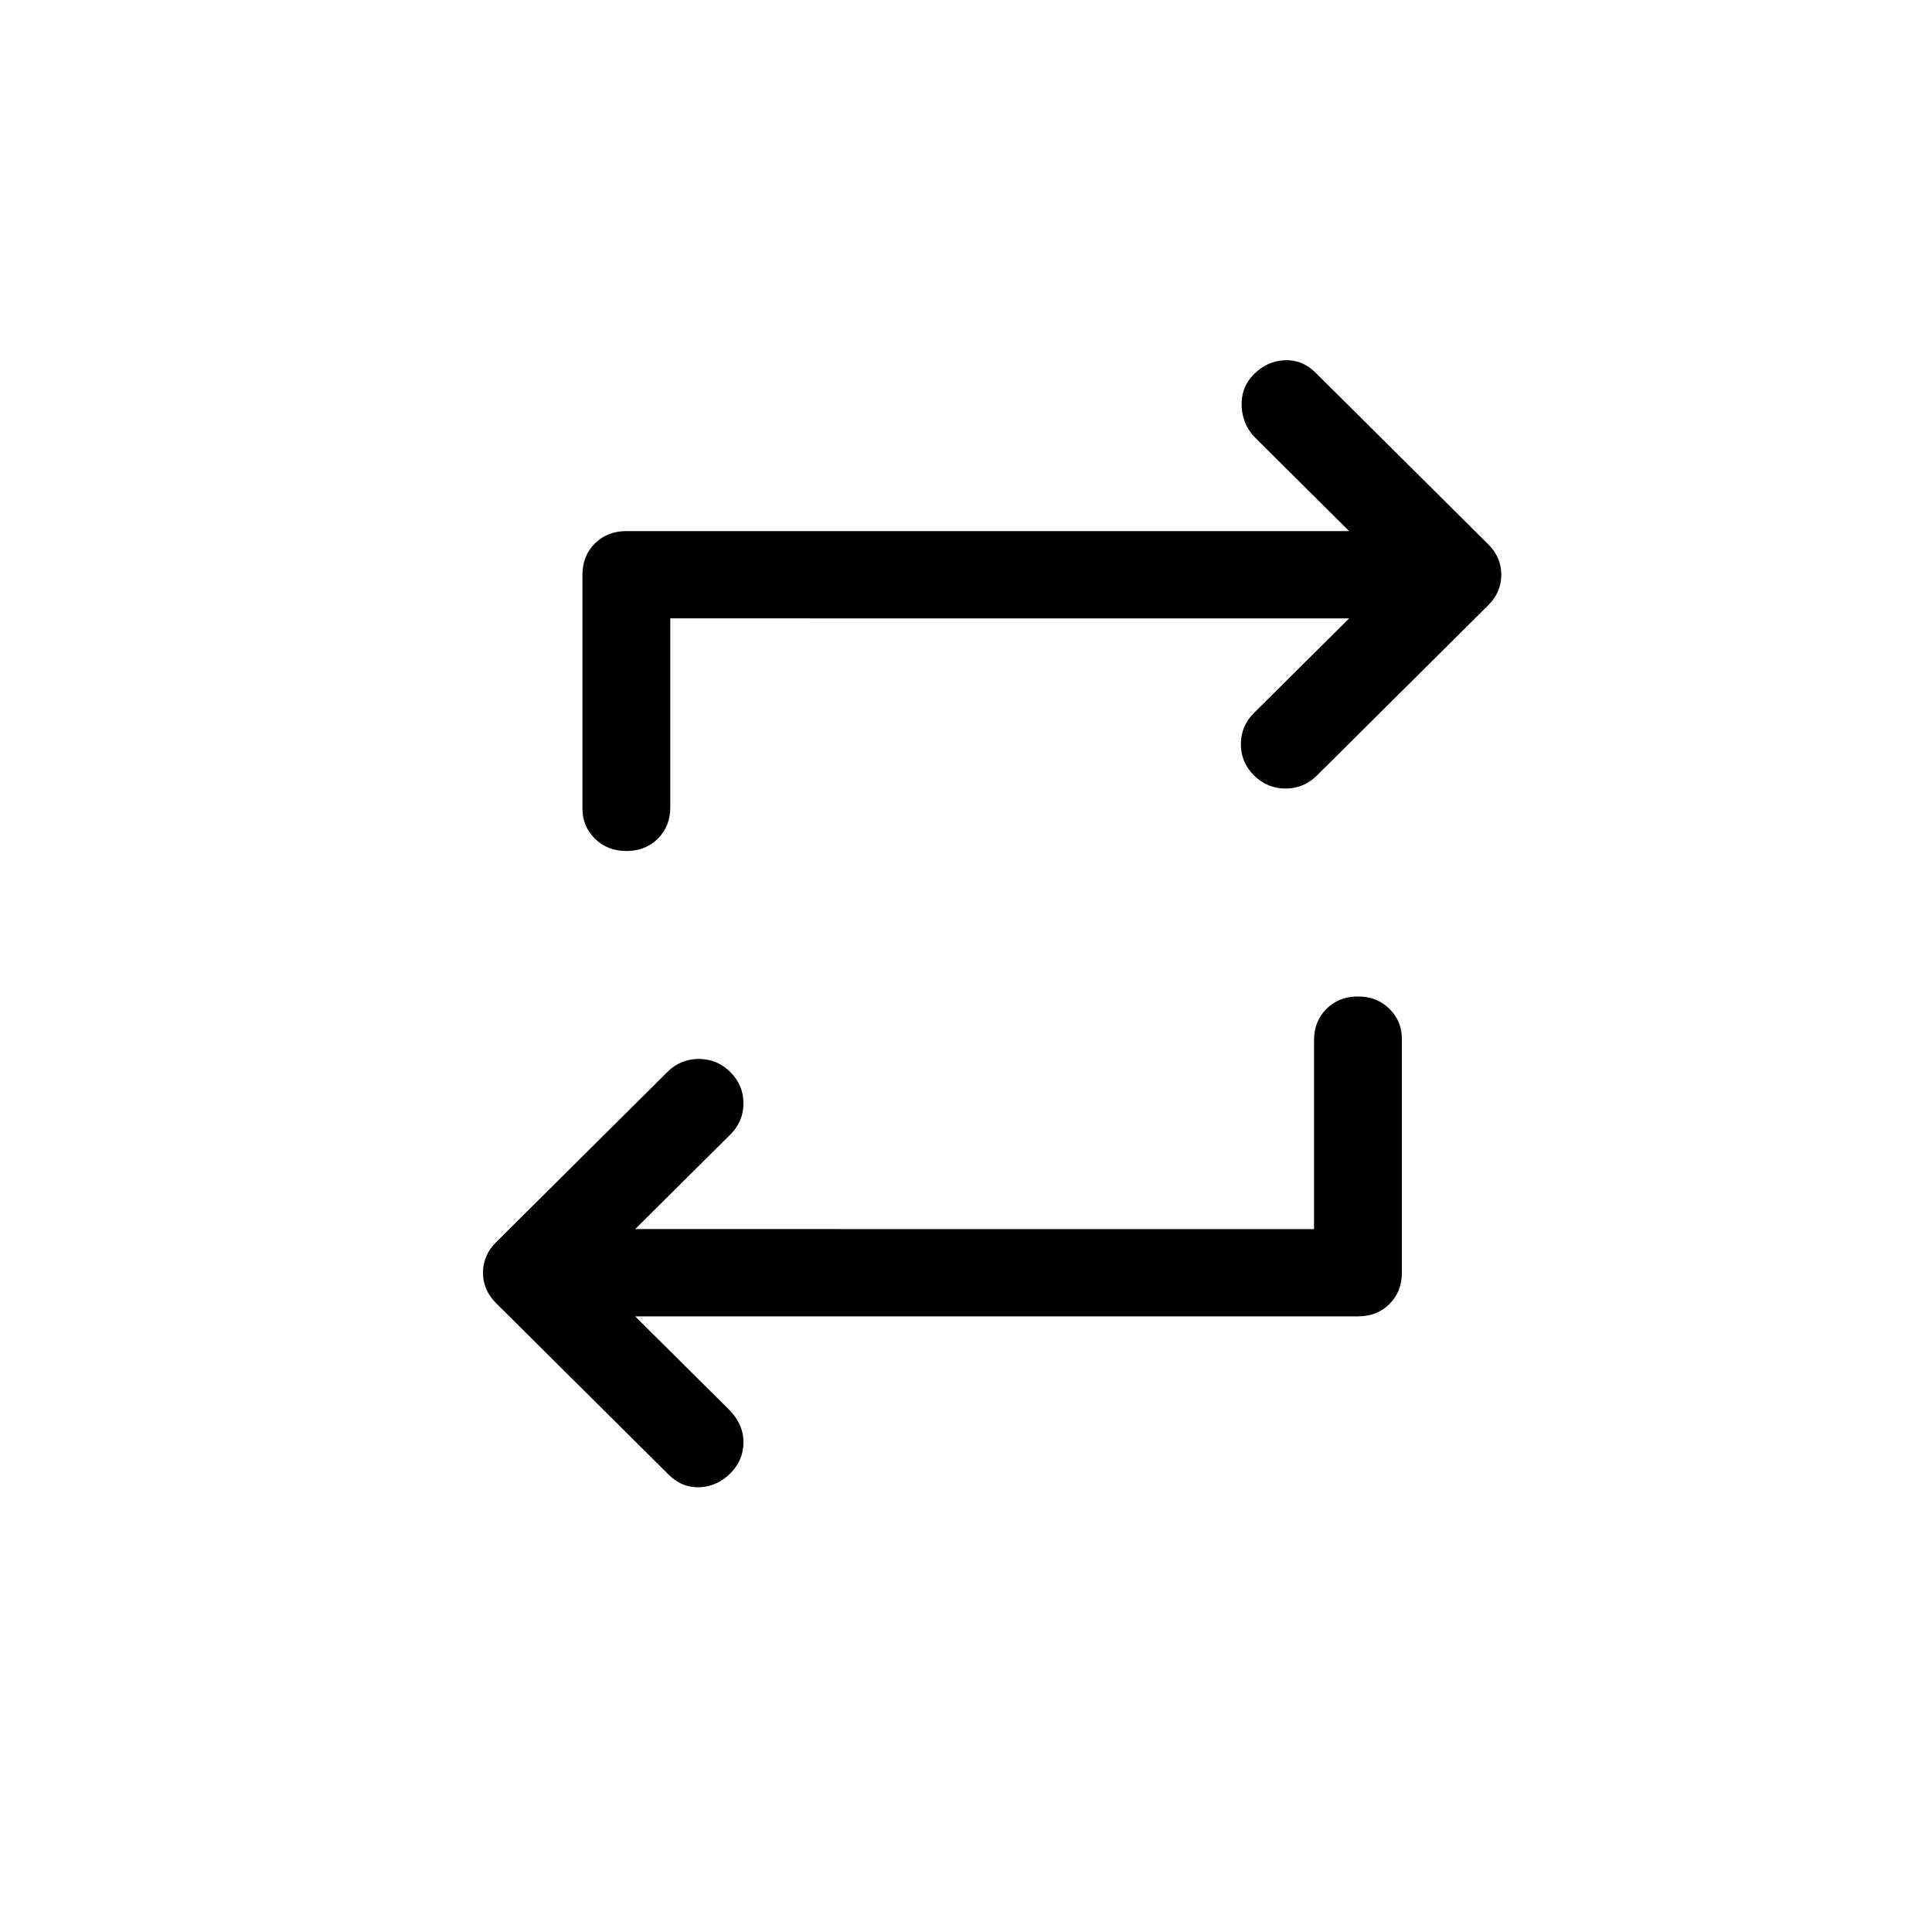
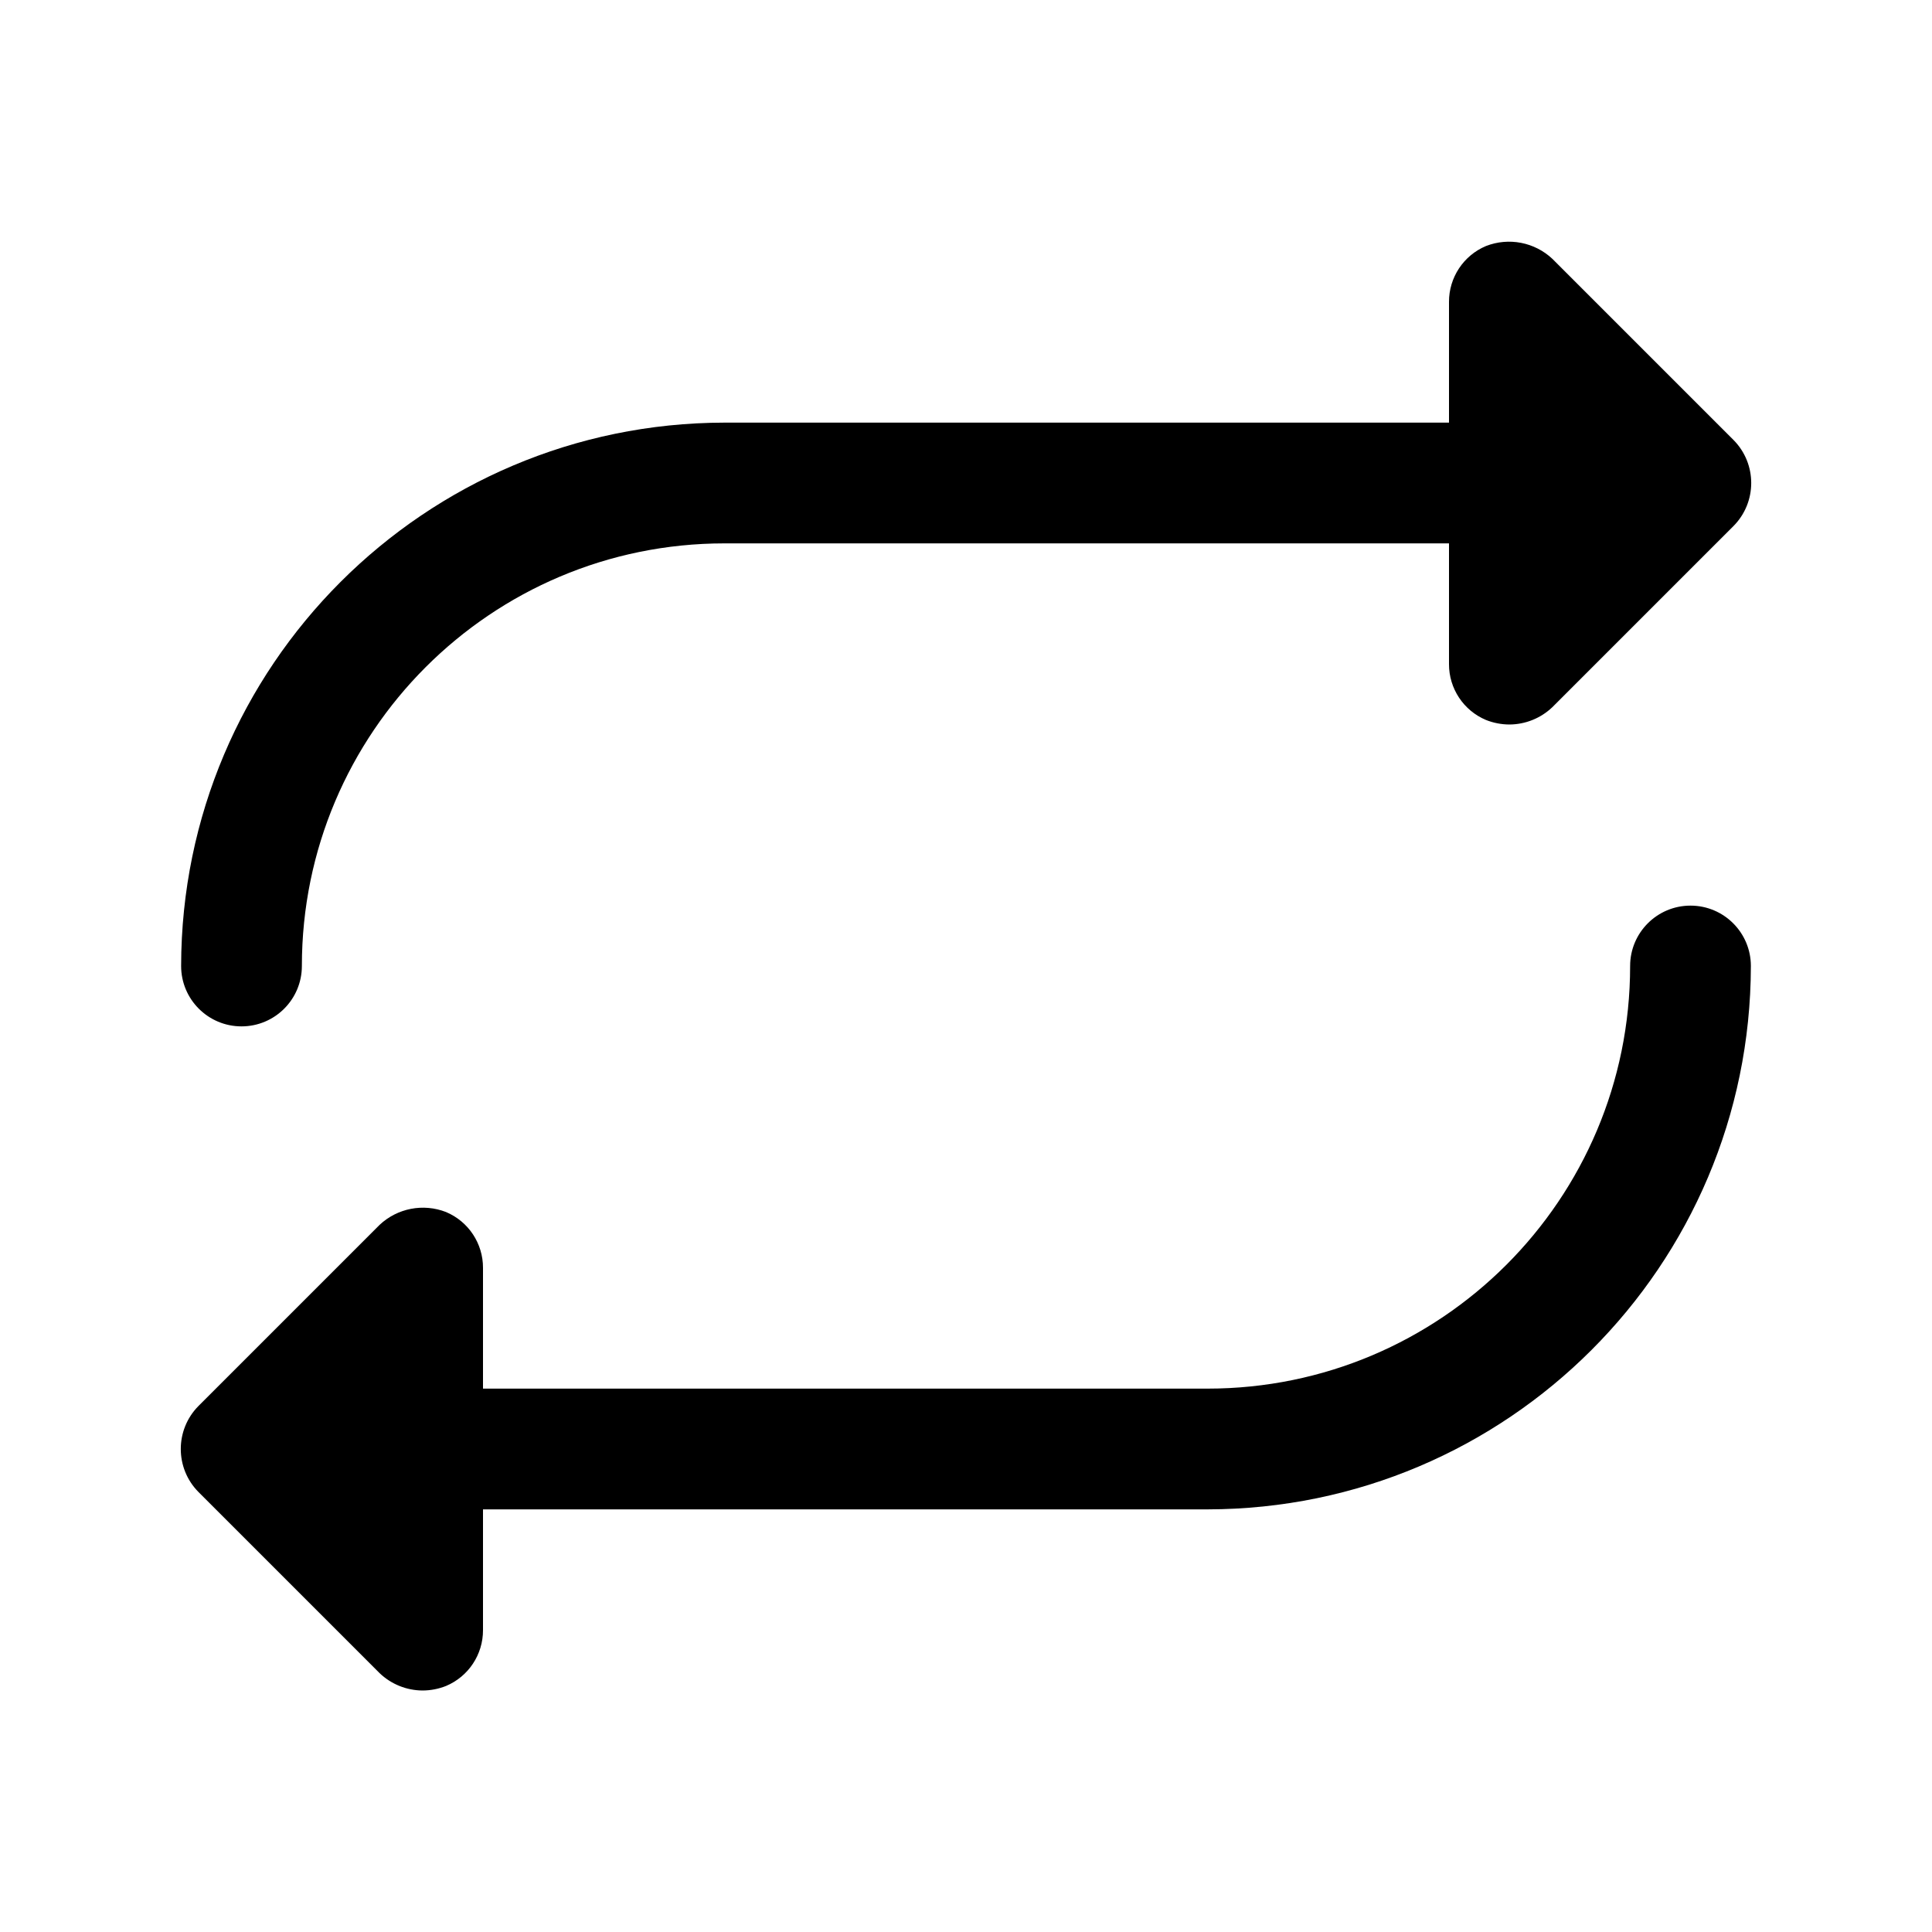
- <svg xmlns="http://www.w3.org/2000/svg" height="48" width="48" version="1.1" id="svg1083">
-   <defs id="defs1087" />
-   <path d="m 32.647,30.537 v -4.696 q 0,-0.47 0.309,-0.777 0.309,-0.307 0.782,-0.307 0.473,0 0.782,0.307 0.309,0.307 0.309,0.741 v 5.816 q 0,0.47 -0.309,0.777 -0.309,0.307 -0.782,0.307 h -17.957 l 2.326,2.312 q 0.364,0.361 0.364,0.813 0,0.452 -0.327,0.777 -0.327,0.325 -0.763,0.343 -0.436,0.018 -0.763,-0.307 L 12.327,32.379 Q 12,32.054 12,31.62 q 0,-0.434 0.327,-0.759 l 4.253,-4.227 q 0.327,-0.325 0.782,-0.325 0.454,0 0.782,0.325 0.327,0.325 0.327,0.777 0,0.452 -0.327,0.777 l -2.363,2.348 z M 16.653,15.363 v 4.696 q 0,0.47 -0.309,0.777 -0.309,0.307 -0.782,0.307 -0.473,0 -0.782,-0.307 -0.309,-0.307 -0.309,-0.741 v -5.816 q 0,-0.47 0.309,-0.777 0.309,-0.307 0.782,-0.307 h 17.957 l -2.326,-2.312 q -0.327,-0.325 -0.345,-0.795 -0.018,-0.47 0.309,-0.795 0.327,-0.325 0.763,-0.343 0.436,-0.018 0.763,0.307 L 36.973,13.521 Q 37.3,13.846 37.3,14.28 q 0,0.434 -0.327,0.759 l -4.253,4.227 q -0.327,0.325 -0.782,0.325 -0.454,0 -0.782,-0.325 -0.327,-0.325 -0.327,-0.777 0,-0.452 0.327,-0.777 l 2.363,-2.348 z" id="path1081" style="stroke-width:0.725" />
+ <svg xmlns="http://www.w3.org/2000/svg" width="192" height="192" fill="#000000" viewBox="0 0 256 256" style="--darkreader-inline-fill: #000000;" data-darkreader-inline-fill="">
+   <rect width="256" height="256" fill="none" />
+   <path d="M24,128A72.1,72.1,0,0,1,96,56h96V40a8,8,0,0,1,4.9-7.4,8.4,8.4,0,0,1,8.8,1.7l24,24a8.1,8.1,0,0,1,0,11.4l-24,24A8.3,8.3,0,0,1,200,96a8.5,8.5,0,0,1-3.1-.6A8,8,0,0,1,192,88V72H96a56,56,0,0,0-56,56,8,8,0,0,1-16,0Zm200-8a8,8,0,0,0-8,8,56,56,0,0,1-56,56H64V168a8,8,0,0,0-4.9-7.4,8.4,8.4,0,0,0-8.8,1.7l-24,24a8.1,8.1,0,0,0,0,11.4l24,24A8.3,8.3,0,0,0,56,224a8.5,8.5,0,0,0,3.1-.6A8,8,0,0,0,64,216V200h96a72.1,72.1,0,0,0,72-72A8,8,0,0,0,224,120Z" />
</svg>
